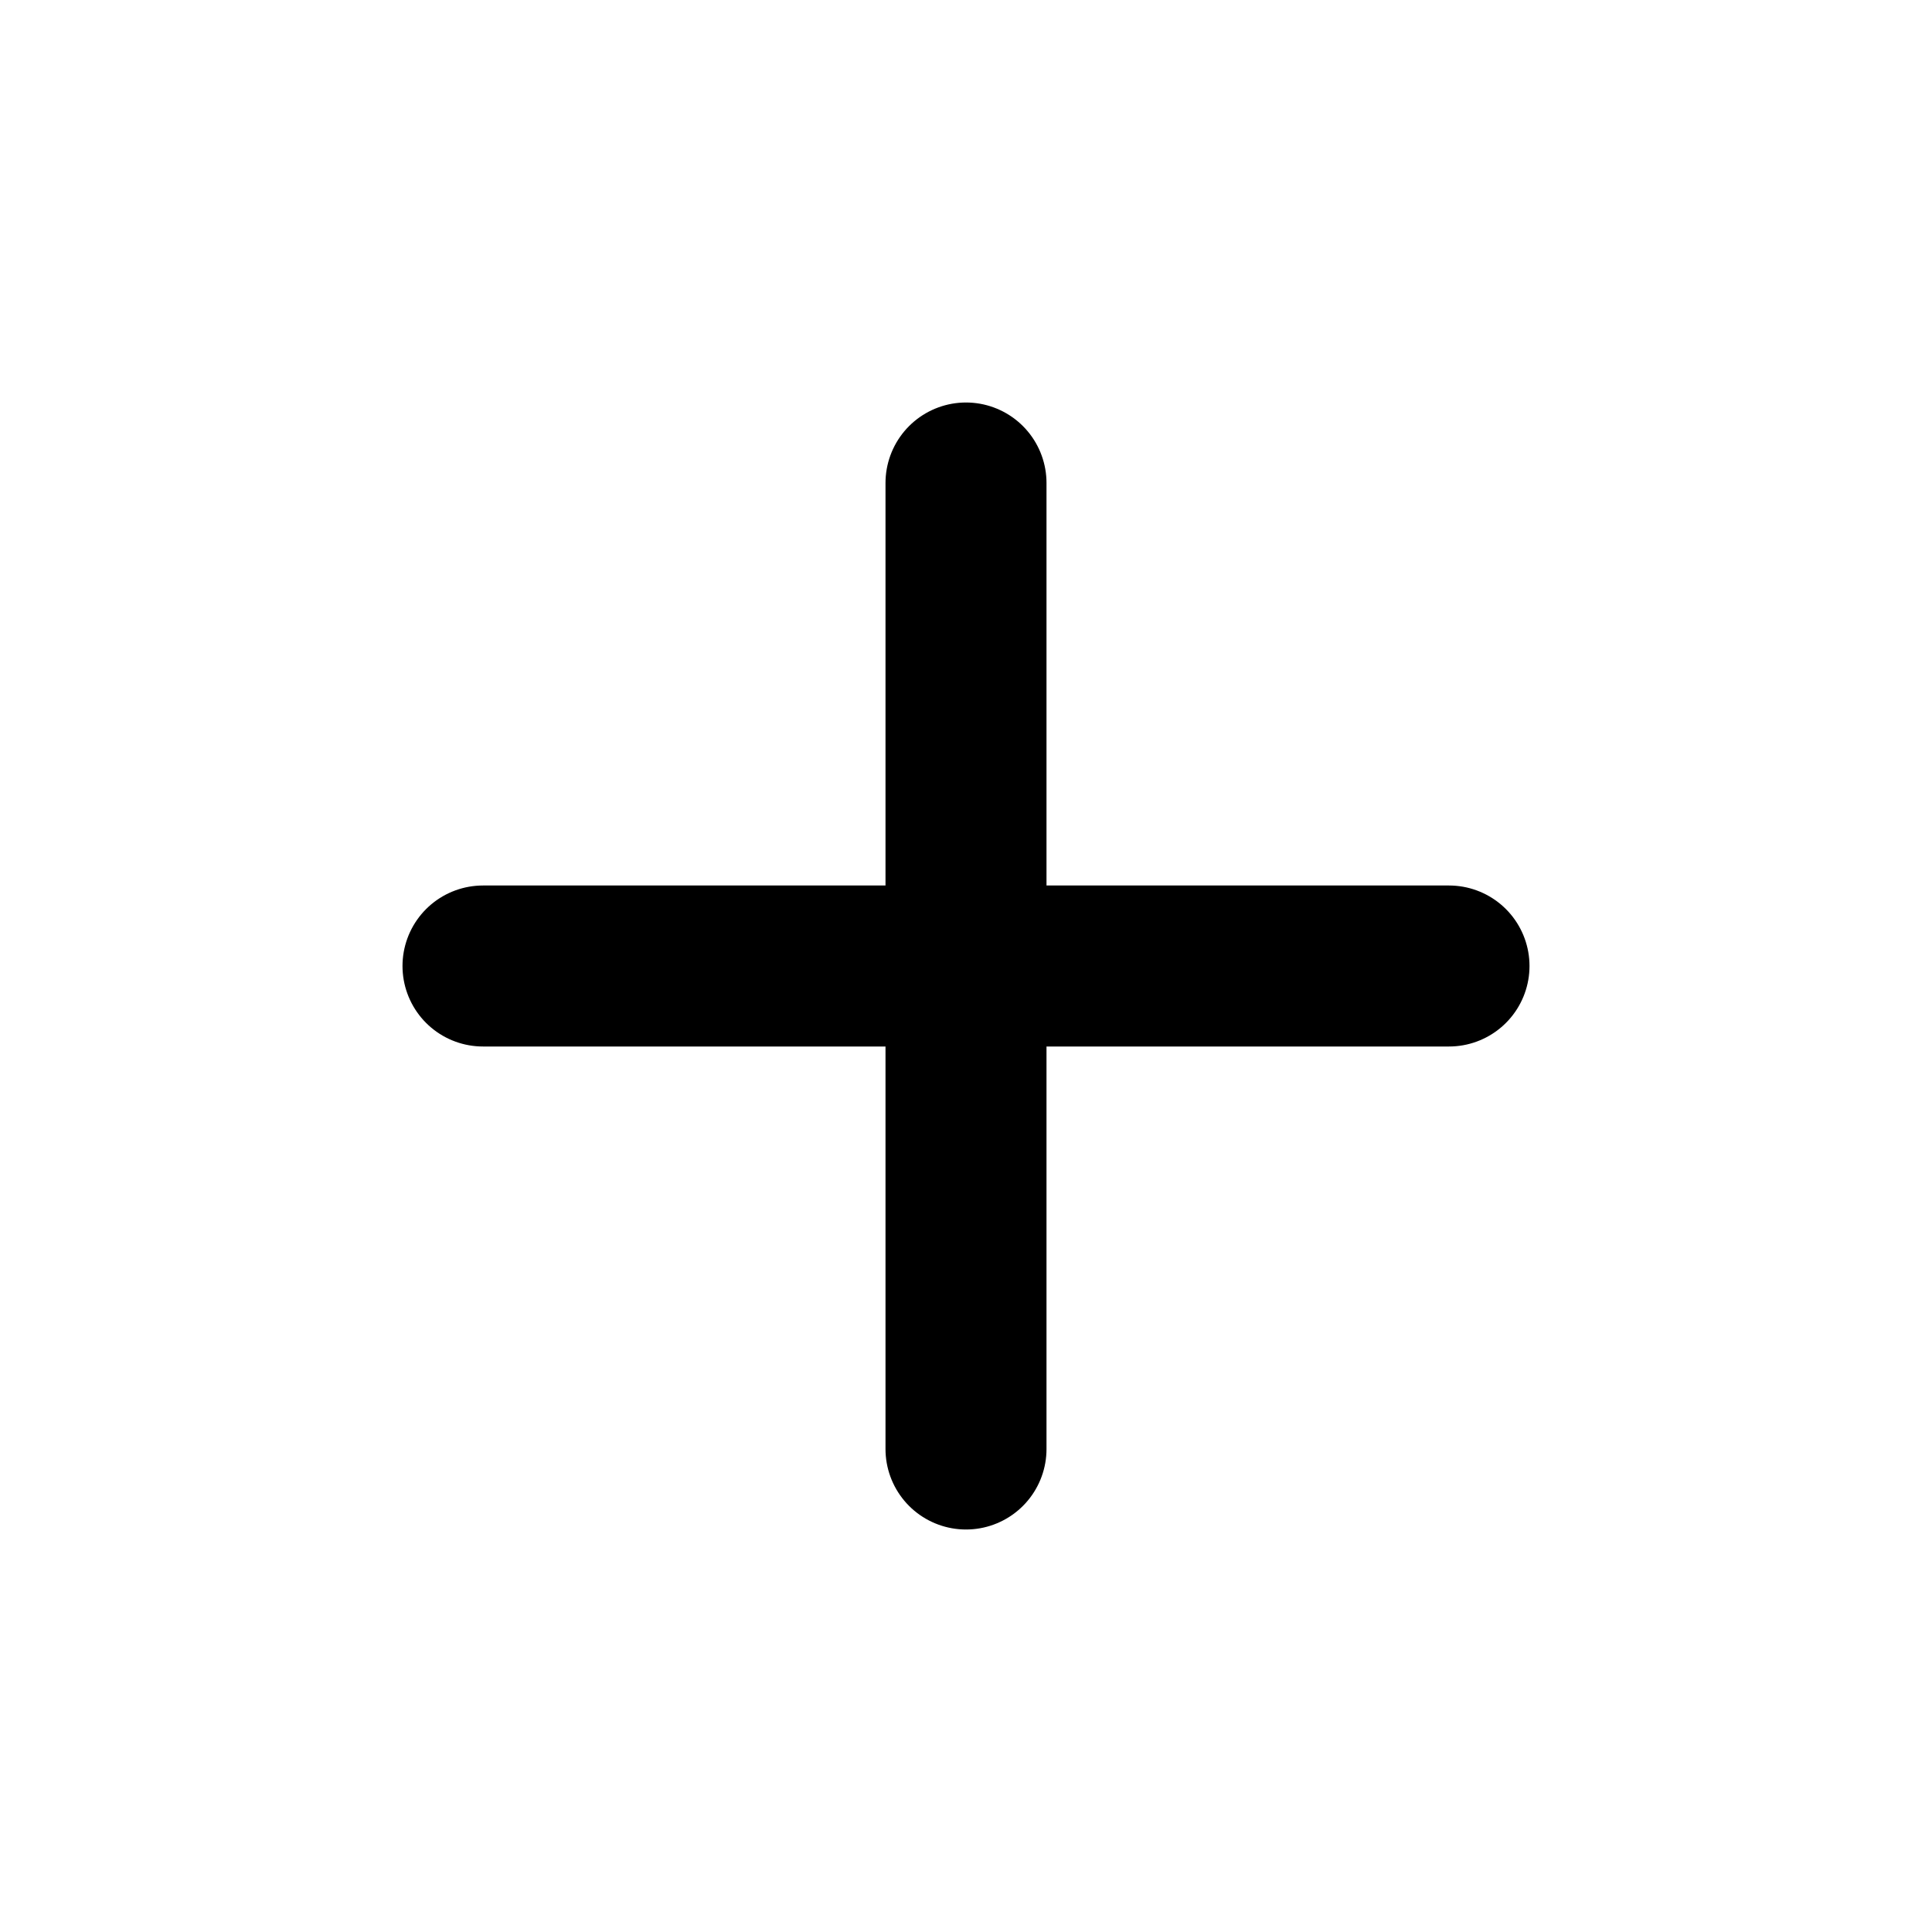
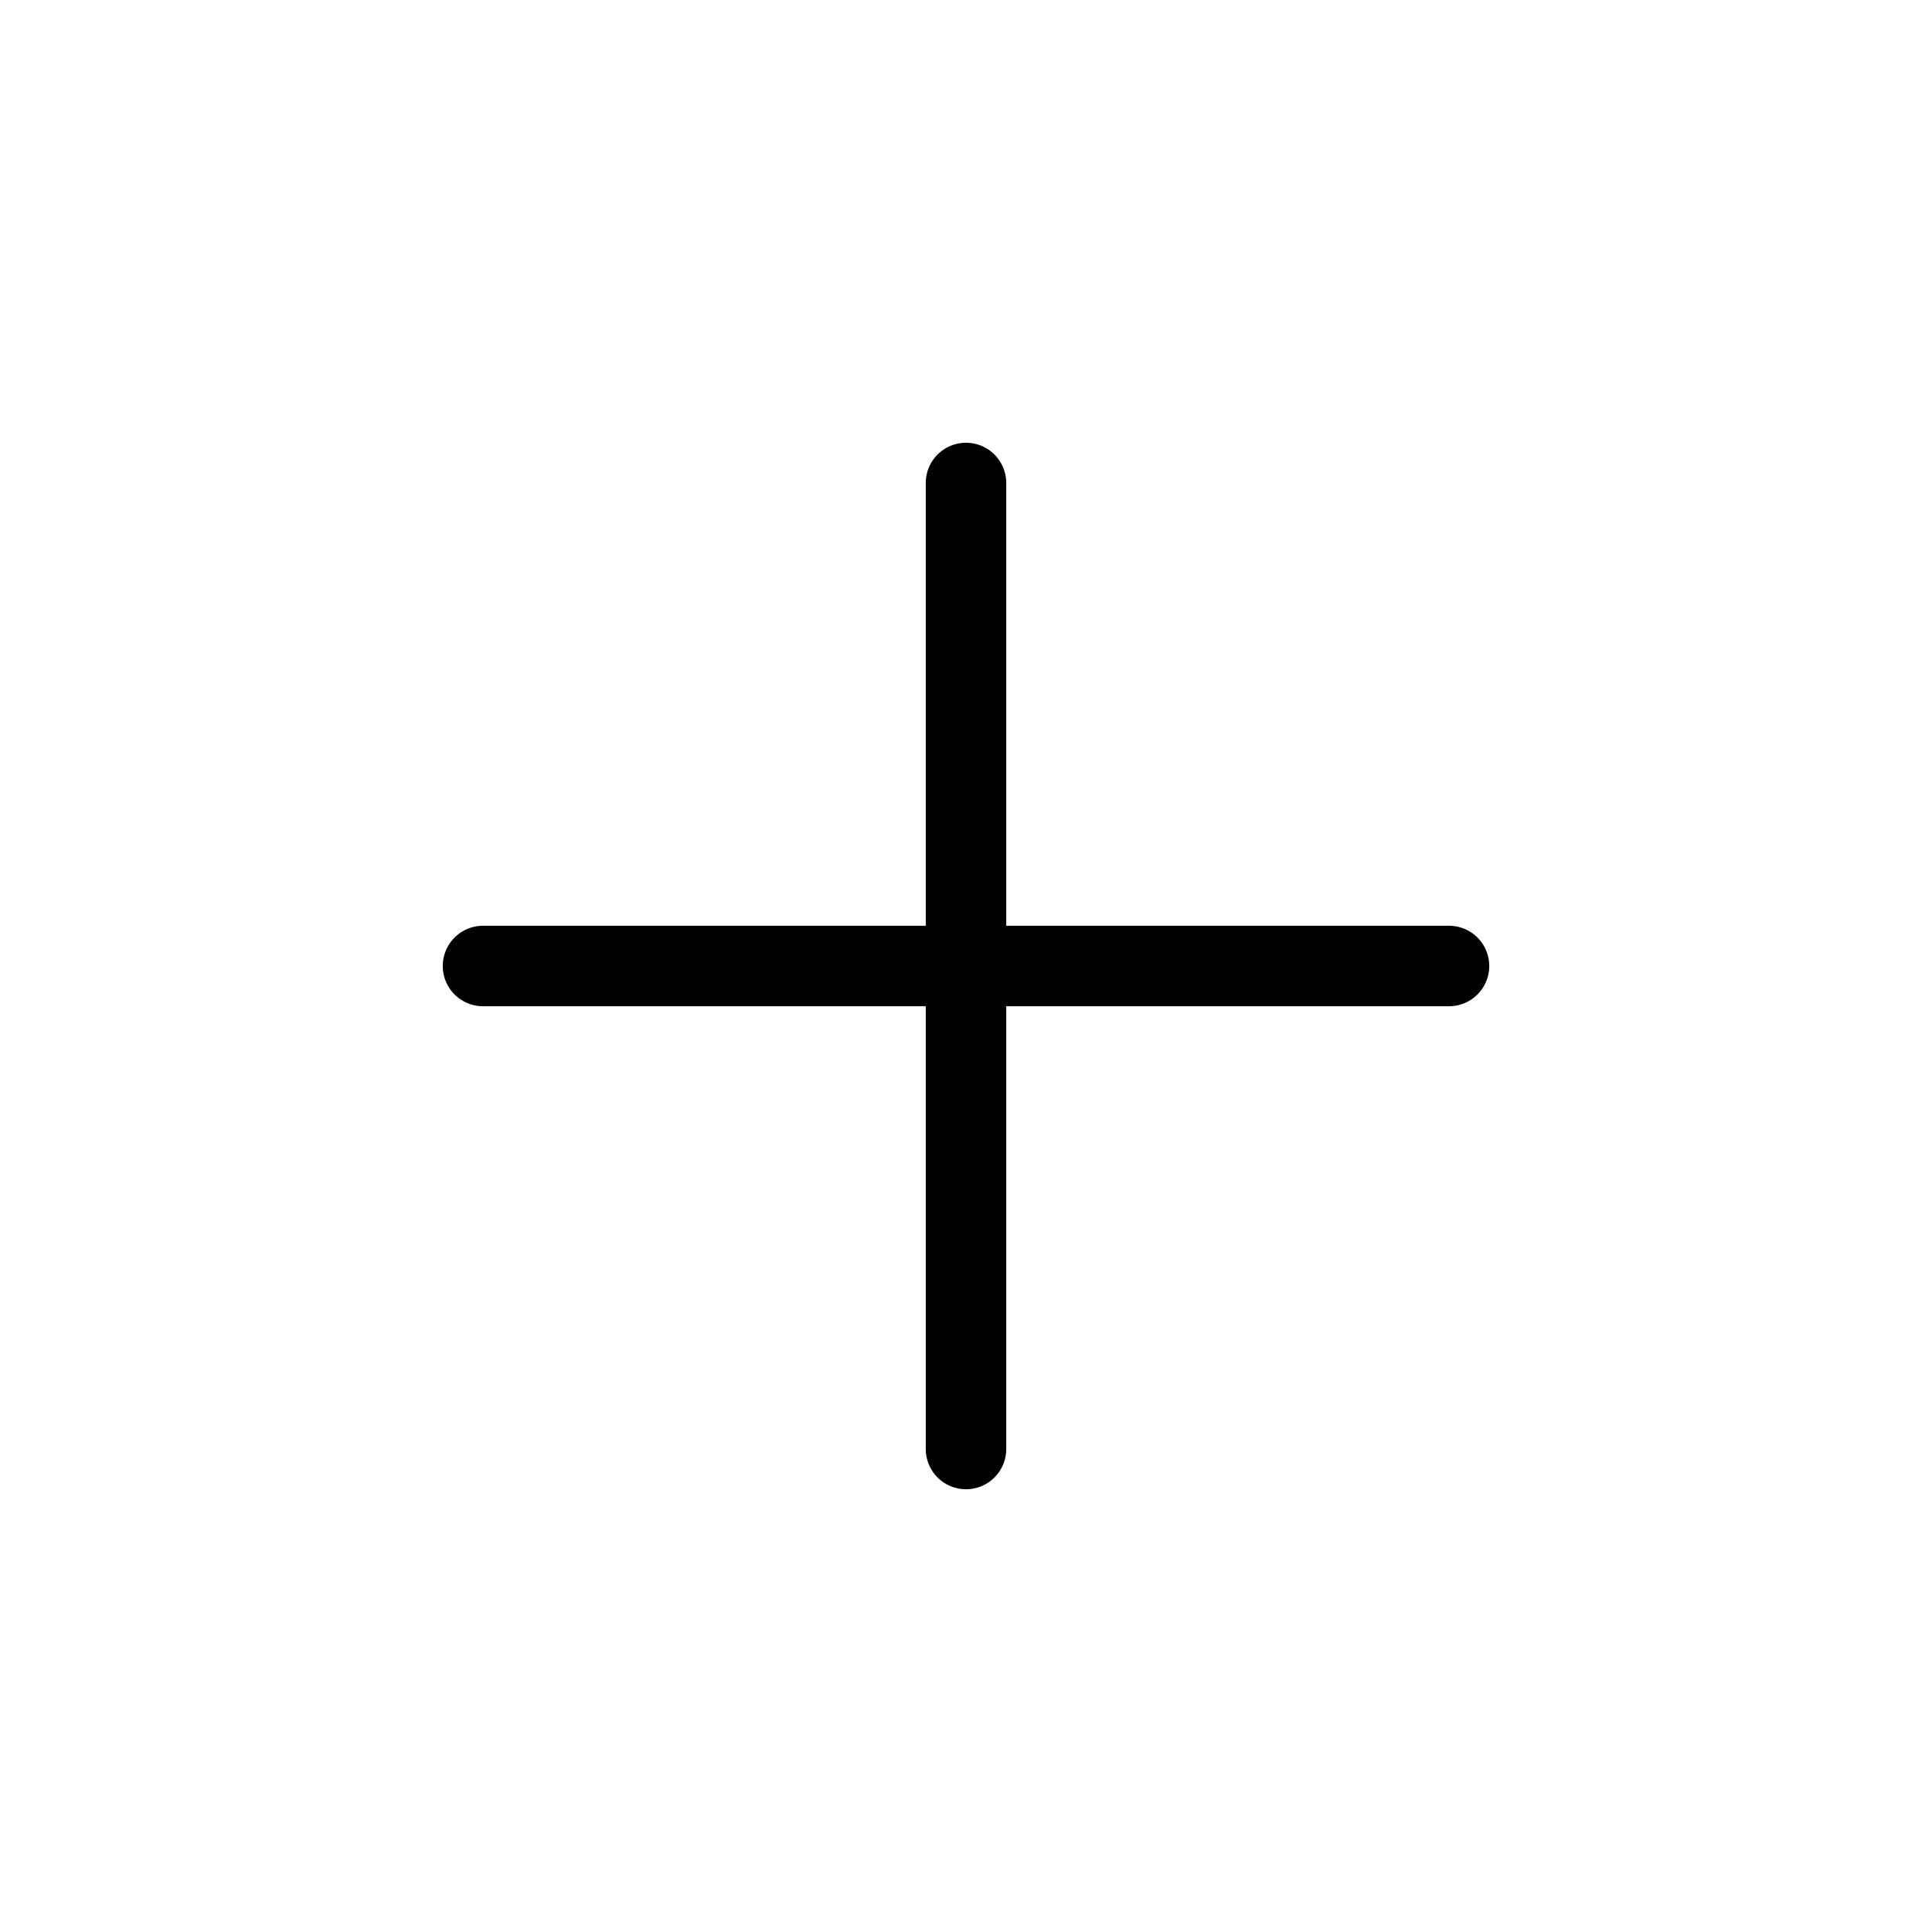
<svg xmlns="http://www.w3.org/2000/svg" fill="none" viewBox="0 0 24 24" stroke="currentColor">
-   <path stroke-linecap="round" stroke-linejoin="round" stroke-width="2" d="M12 6v6m0 0v6m0-6h6m-6 0H6" />
+   <path stroke-linecap="round" stroke-linejoin="round" stroke-width="1" d="M12 6v6m0 0v6m0-6h6m-6 0H6" />
</svg>
